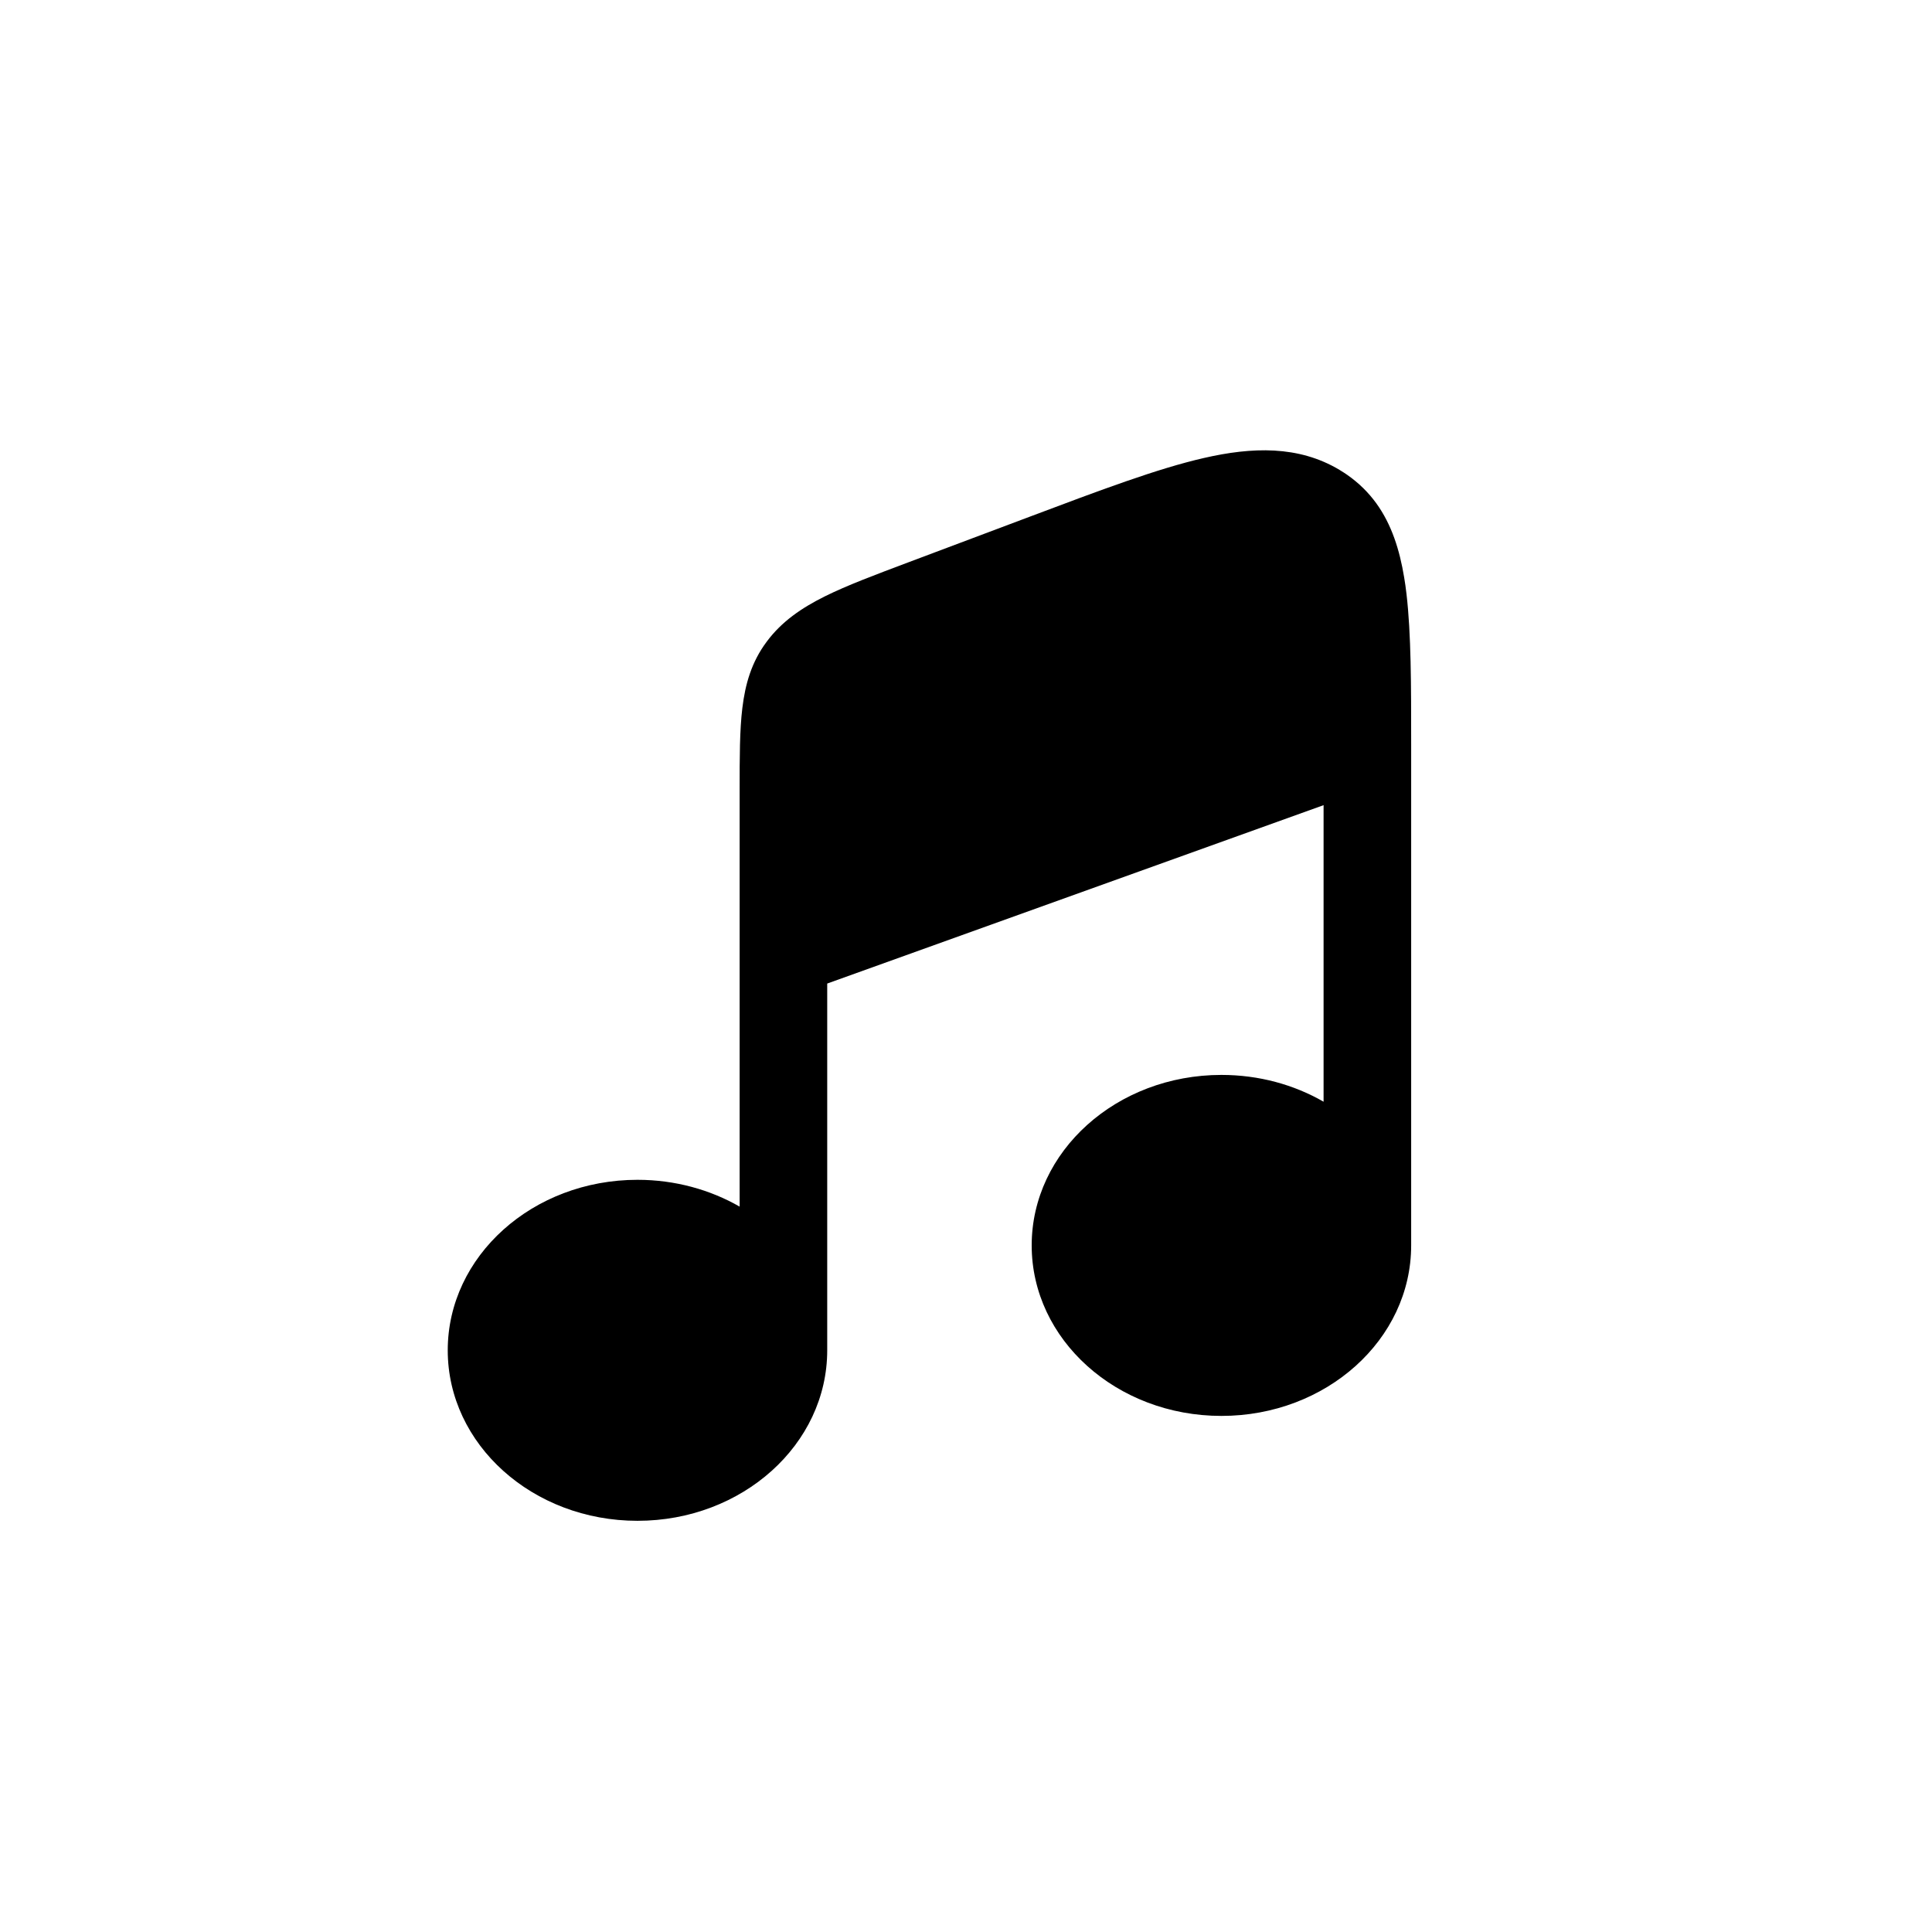
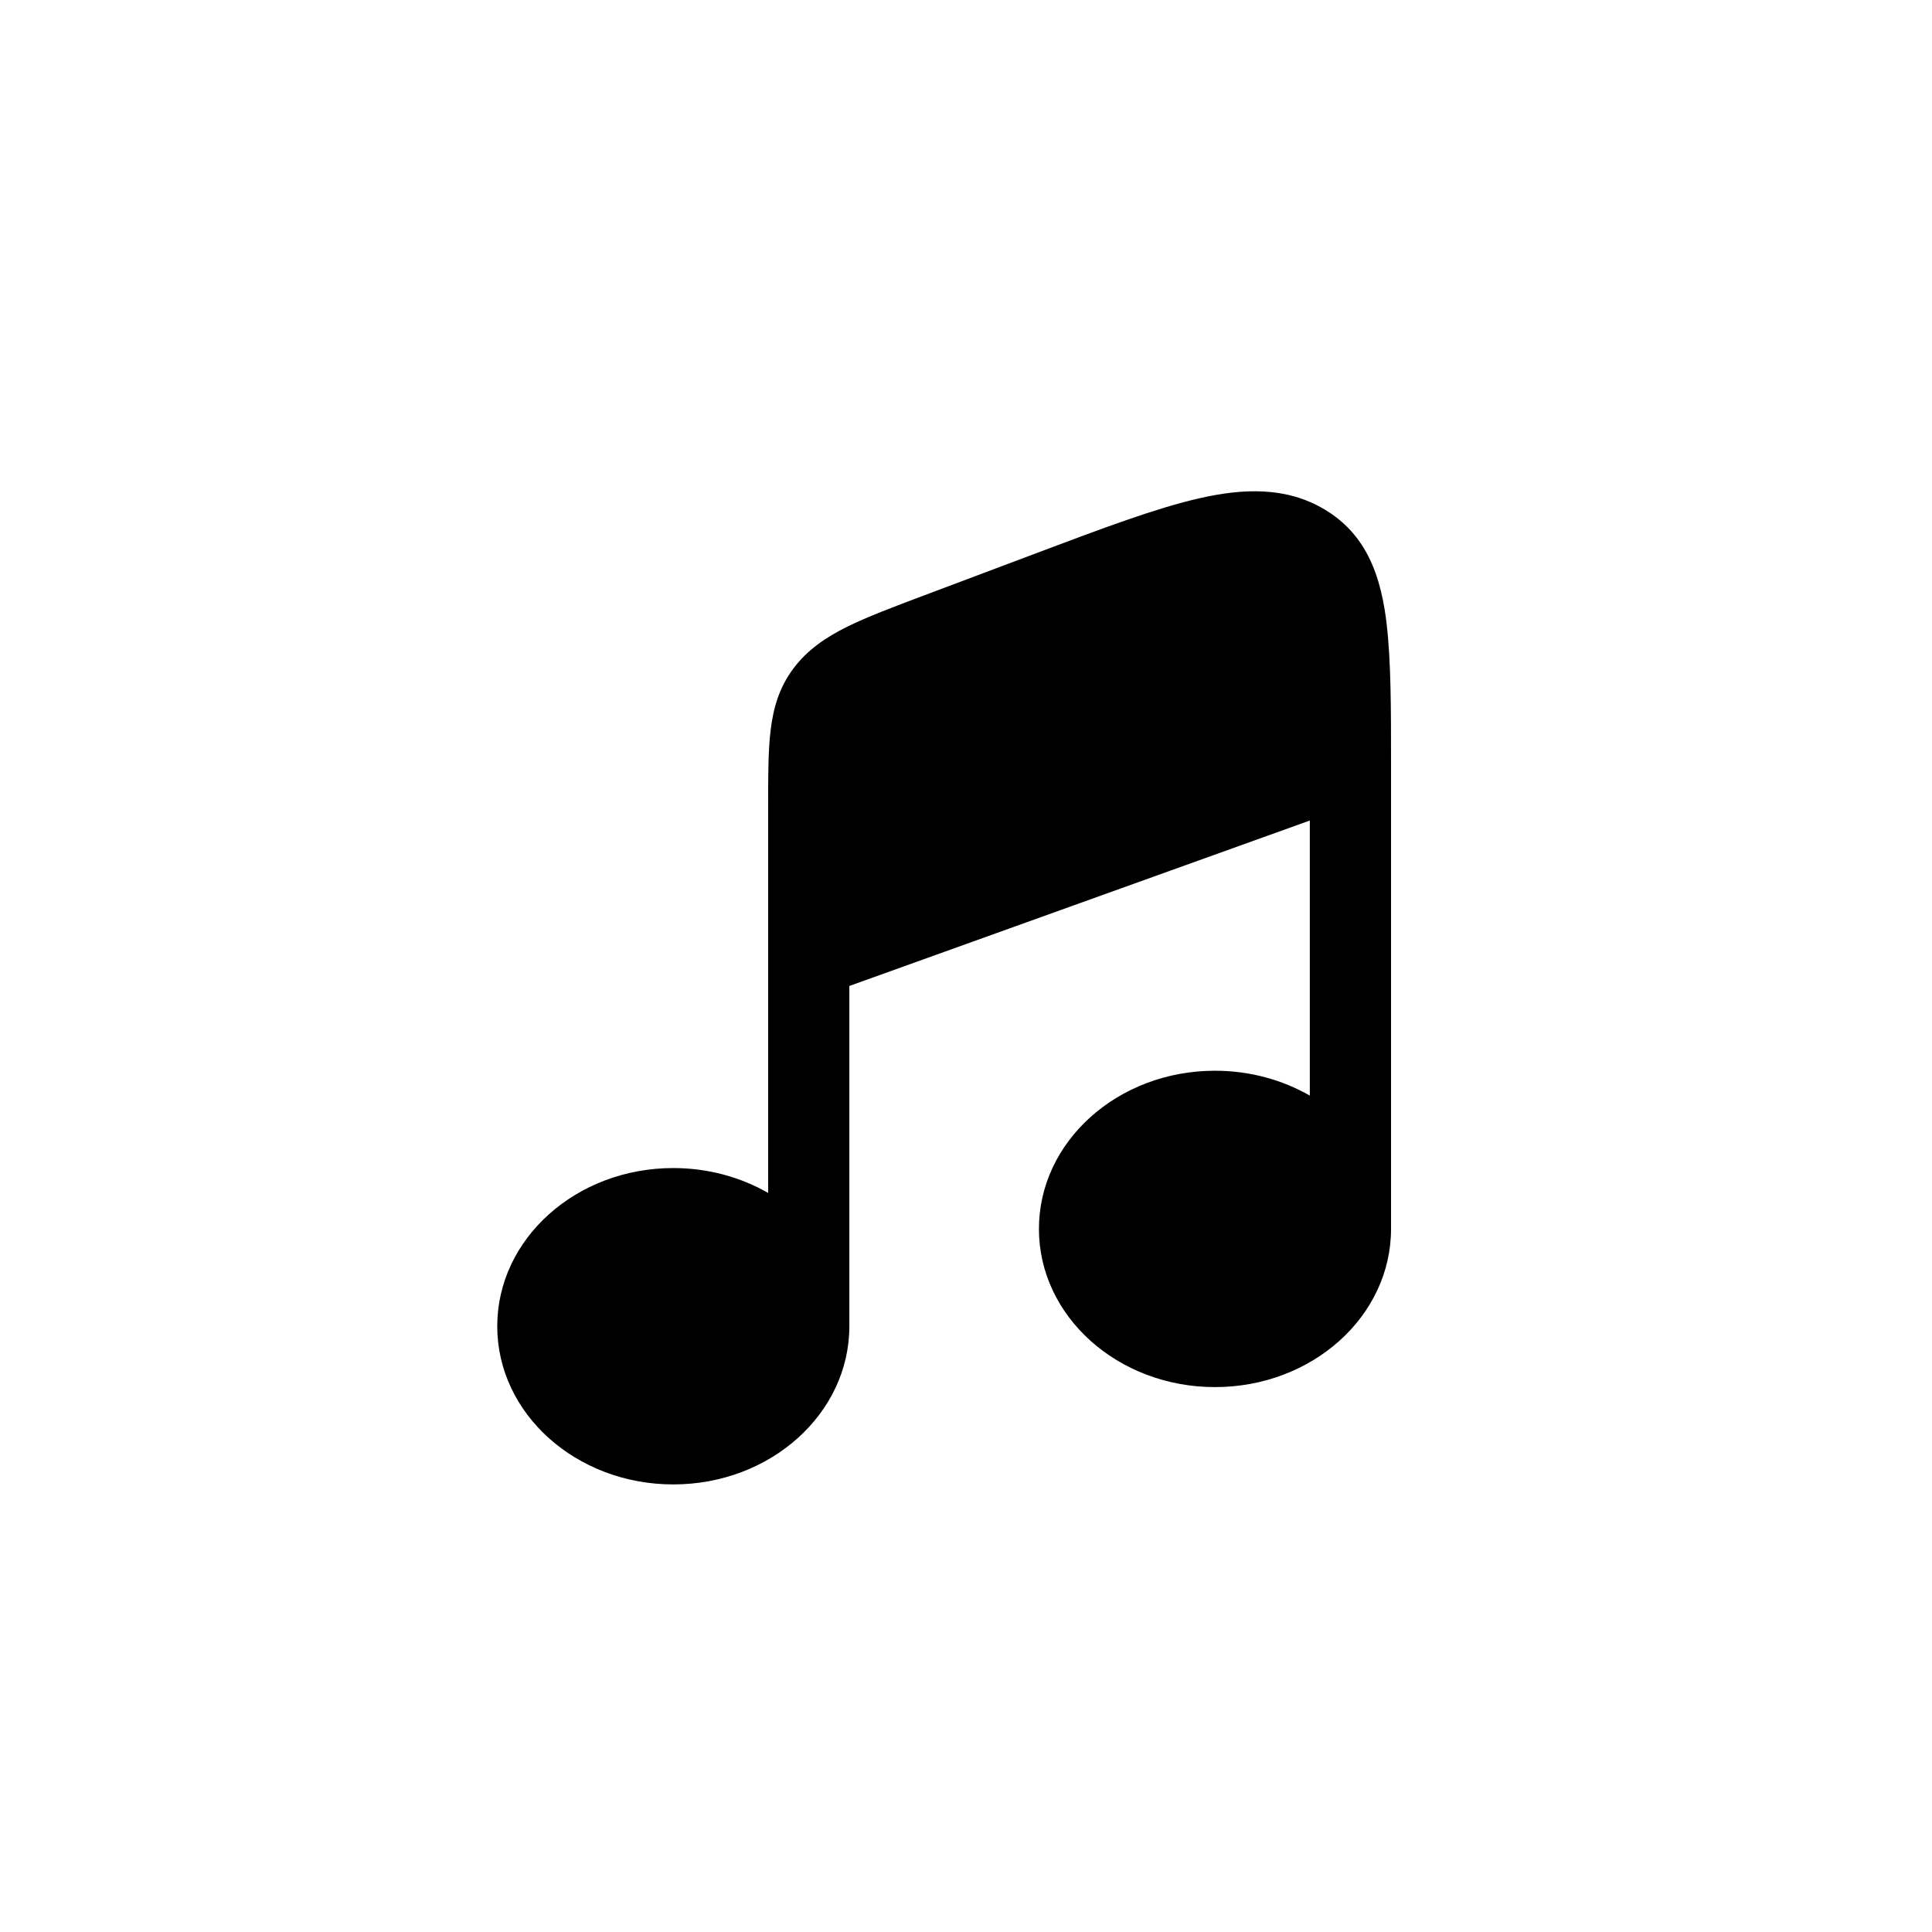
- <svg xmlns="http://www.w3.org/2000/svg" width="800px" height="800px" viewBox="0 0 24 24" fill="currentColor" version="1.1">
-   <path d="m 10.276,12.218 6.166,-2.216 v 3.684 c -0.366,-0.211 -0.802,-0.333 -1.269,-0.333 -1.302,0 -2.357,0.948 -2.357,2.118 0,1.17 1.055,2.118 2.357,2.118 1.302,0 2.357,-0.948 2.357,-2.118 0,0 0,6.6e-5 0,0 V 9.246 c 0,-0.745 0,-1.369 -0.058,-1.867 C 17.464,7.308 17.454,7.238 17.443,7.173 17.387,6.833 17.288,6.516 17.096,6.251 17,6.119 16.881,6 16.733,5.897 c -0.028,-0.019 -0.057,-0.038 -0.087,-0.056 l -0.006,-0.004 C 16.128,5.531 15.551,5.553 14.957,5.689 14.382,5.82 13.67,6.088 12.796,6.417 L 11.277,6.988 C 10.868,7.142 10.521,7.272 10.249,7.407 9.959,7.551 9.71,7.72 9.523,7.973 9.335,8.225 9.258,8.498 9.222,8.793 9.188,9.071 9.188,9.409 9.188,9.807 V 14.989 C 8.822,14.779 8.386,14.656 7.919,14.656 c -1.302,0 -2.357,0.948 -2.357,2.118 0,1.17 1.055,2.118 2.357,2.118 1.302,0 2.357,-0.948 2.357,-2.118 0,0 0,6.7e-5 0,0 z" />
+ <svg xmlns="http://www.w3.org/2000/svg" width="800px" height="800px" viewBox="0 0 24 24" fill="currentColor" version="1.1" id="svg4">
+   <defs id="defs8" />
+   <path d="m 10.551,12.248 5.72,-2.055 v 3.417 c -0.34,-0.195 -0.744,-0.309 -1.178,-0.309 -1.208,0 -2.187,0.88 -2.187,1.965 0,1.085 0.979,1.965 2.187,1.965 1.208,0 2.187,-0.88 2.187,-1.965 0,0 0,6.1e-5 0,0 V 9.49 c 0,-0.691 0,-1.27 -0.054,-1.732 C 17.219,7.693 17.21,7.628 17.2,7.568 17.148,7.253 17.055,6.958 16.878,6.713 16.789,6.59 16.678,6.479 16.541,6.384 16.515,6.366 16.488,6.349 16.461,6.332 l -0.006,-0.003 C 15.979,6.044 15.444,6.065 14.893,6.191 14.36,6.313 13.699,6.561 12.889,6.866 L 11.48,7.396 C 11.1,7.539 10.778,7.66 10.525,7.785 10.257,7.918 10.025,8.075 9.852,8.31 9.678,8.544 9.606,8.797 9.573,9.071 9.542,9.328 9.542,9.642 9.542,10.012 v 4.807 C 9.202,14.624 8.798,14.51 8.364,14.51 c -1.208,0 -2.187,0.88 -2.187,1.965 0,1.085 0.979,1.965 2.187,1.965 1.208,0 2.187,-0.88 2.187,-1.965 0,0 0,6.2e-5 0,0 z" id="path2" style="stroke-width:0.928" />
</svg>
